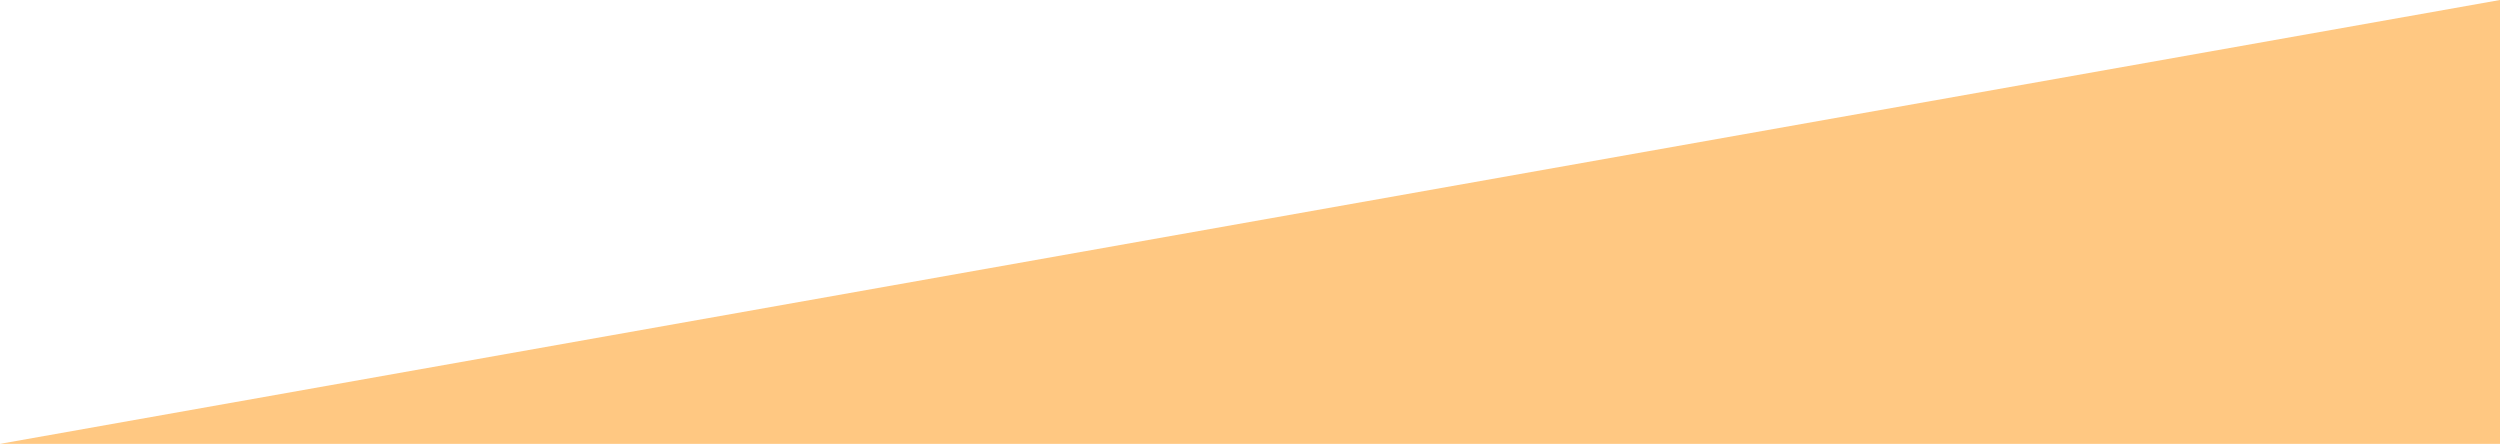
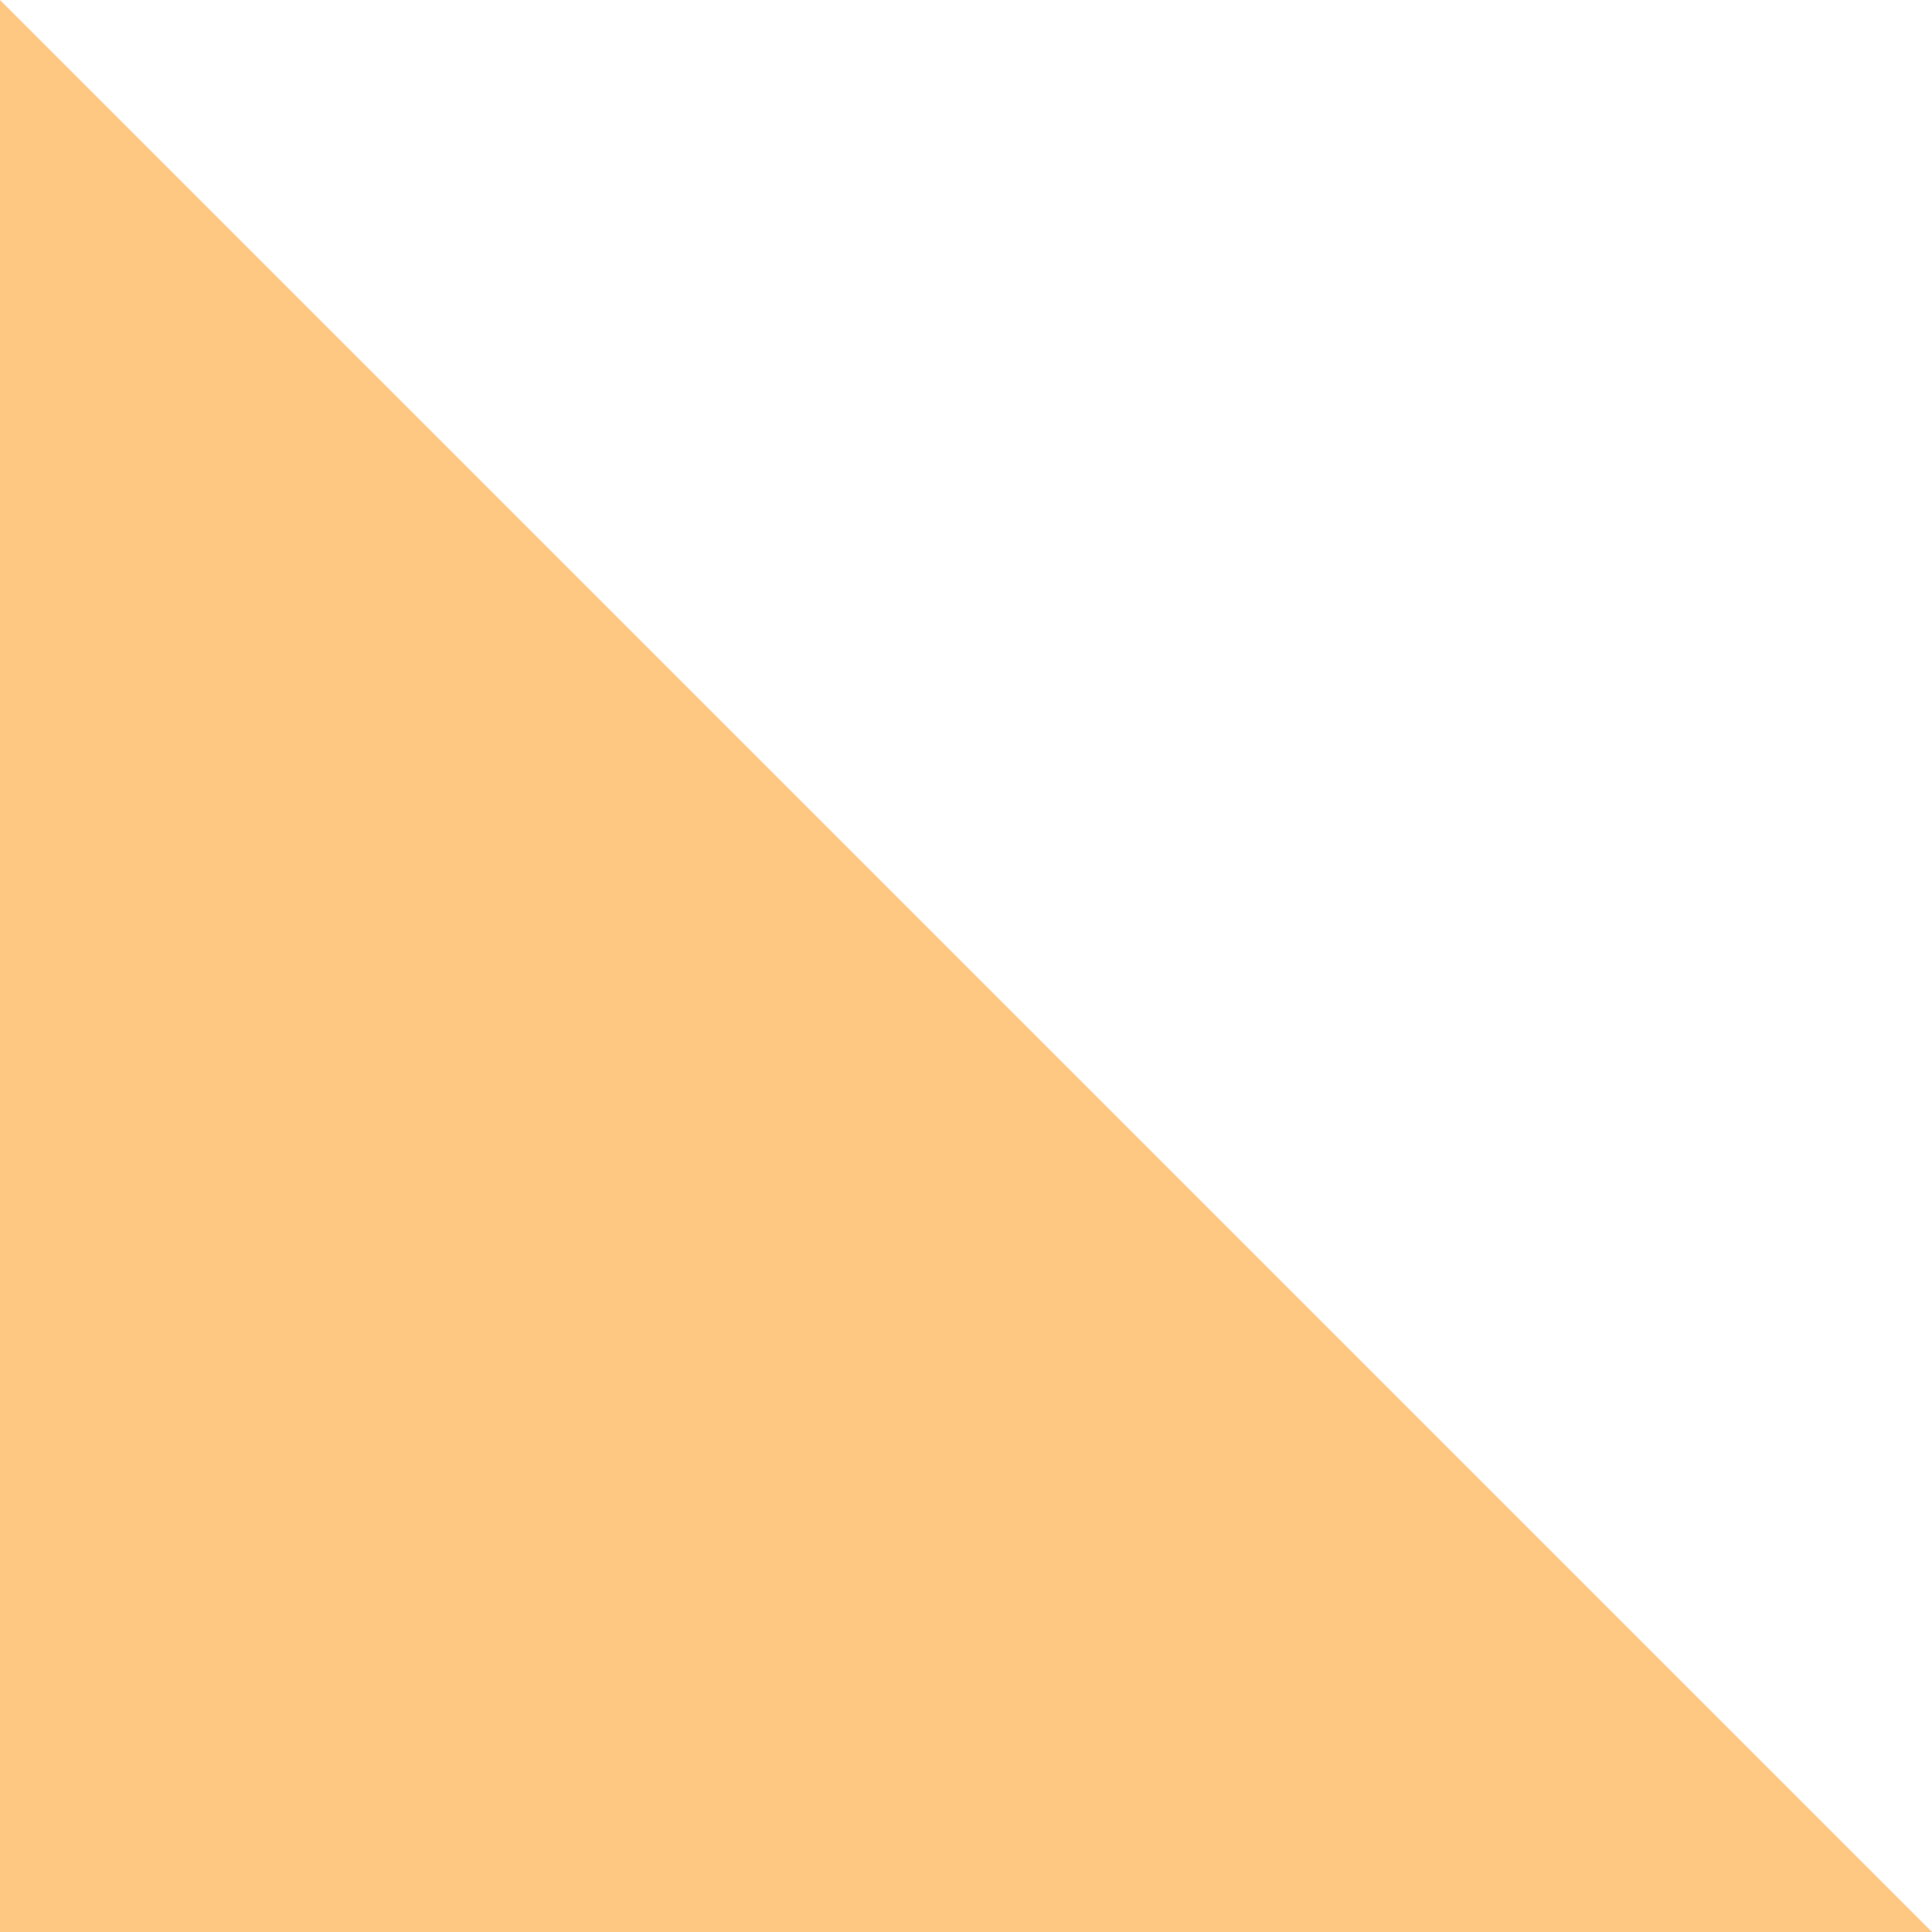
- <svg xmlns="http://www.w3.org/2000/svg" id="Layer_1" data-name="Layer 1" width="499.43" height="88.67" viewBox="0 0 499.43 88.67">
+ <svg xmlns="http://www.w3.org/2000/svg" id="Layer_1" preserveAspectRatio="none" data-name="Layer 1" width="100%" height="100%" viewBox="0 0 500 500">
  <defs>
    <style>
      .cls-1 {
        fill: #ffc882;
      }
    </style>
  </defs>
-   <path id="Path_542" data-name="Path 542" class="cls-1" d="M.07,145H499.5V56.33Z" transform="translate(-0.07 -56.33)" />
+   <path id="Path_542" data-name="Path 542" class="cls-1" d="M0,0V500H500Z" transform="translate(0 0)" />
</svg>
